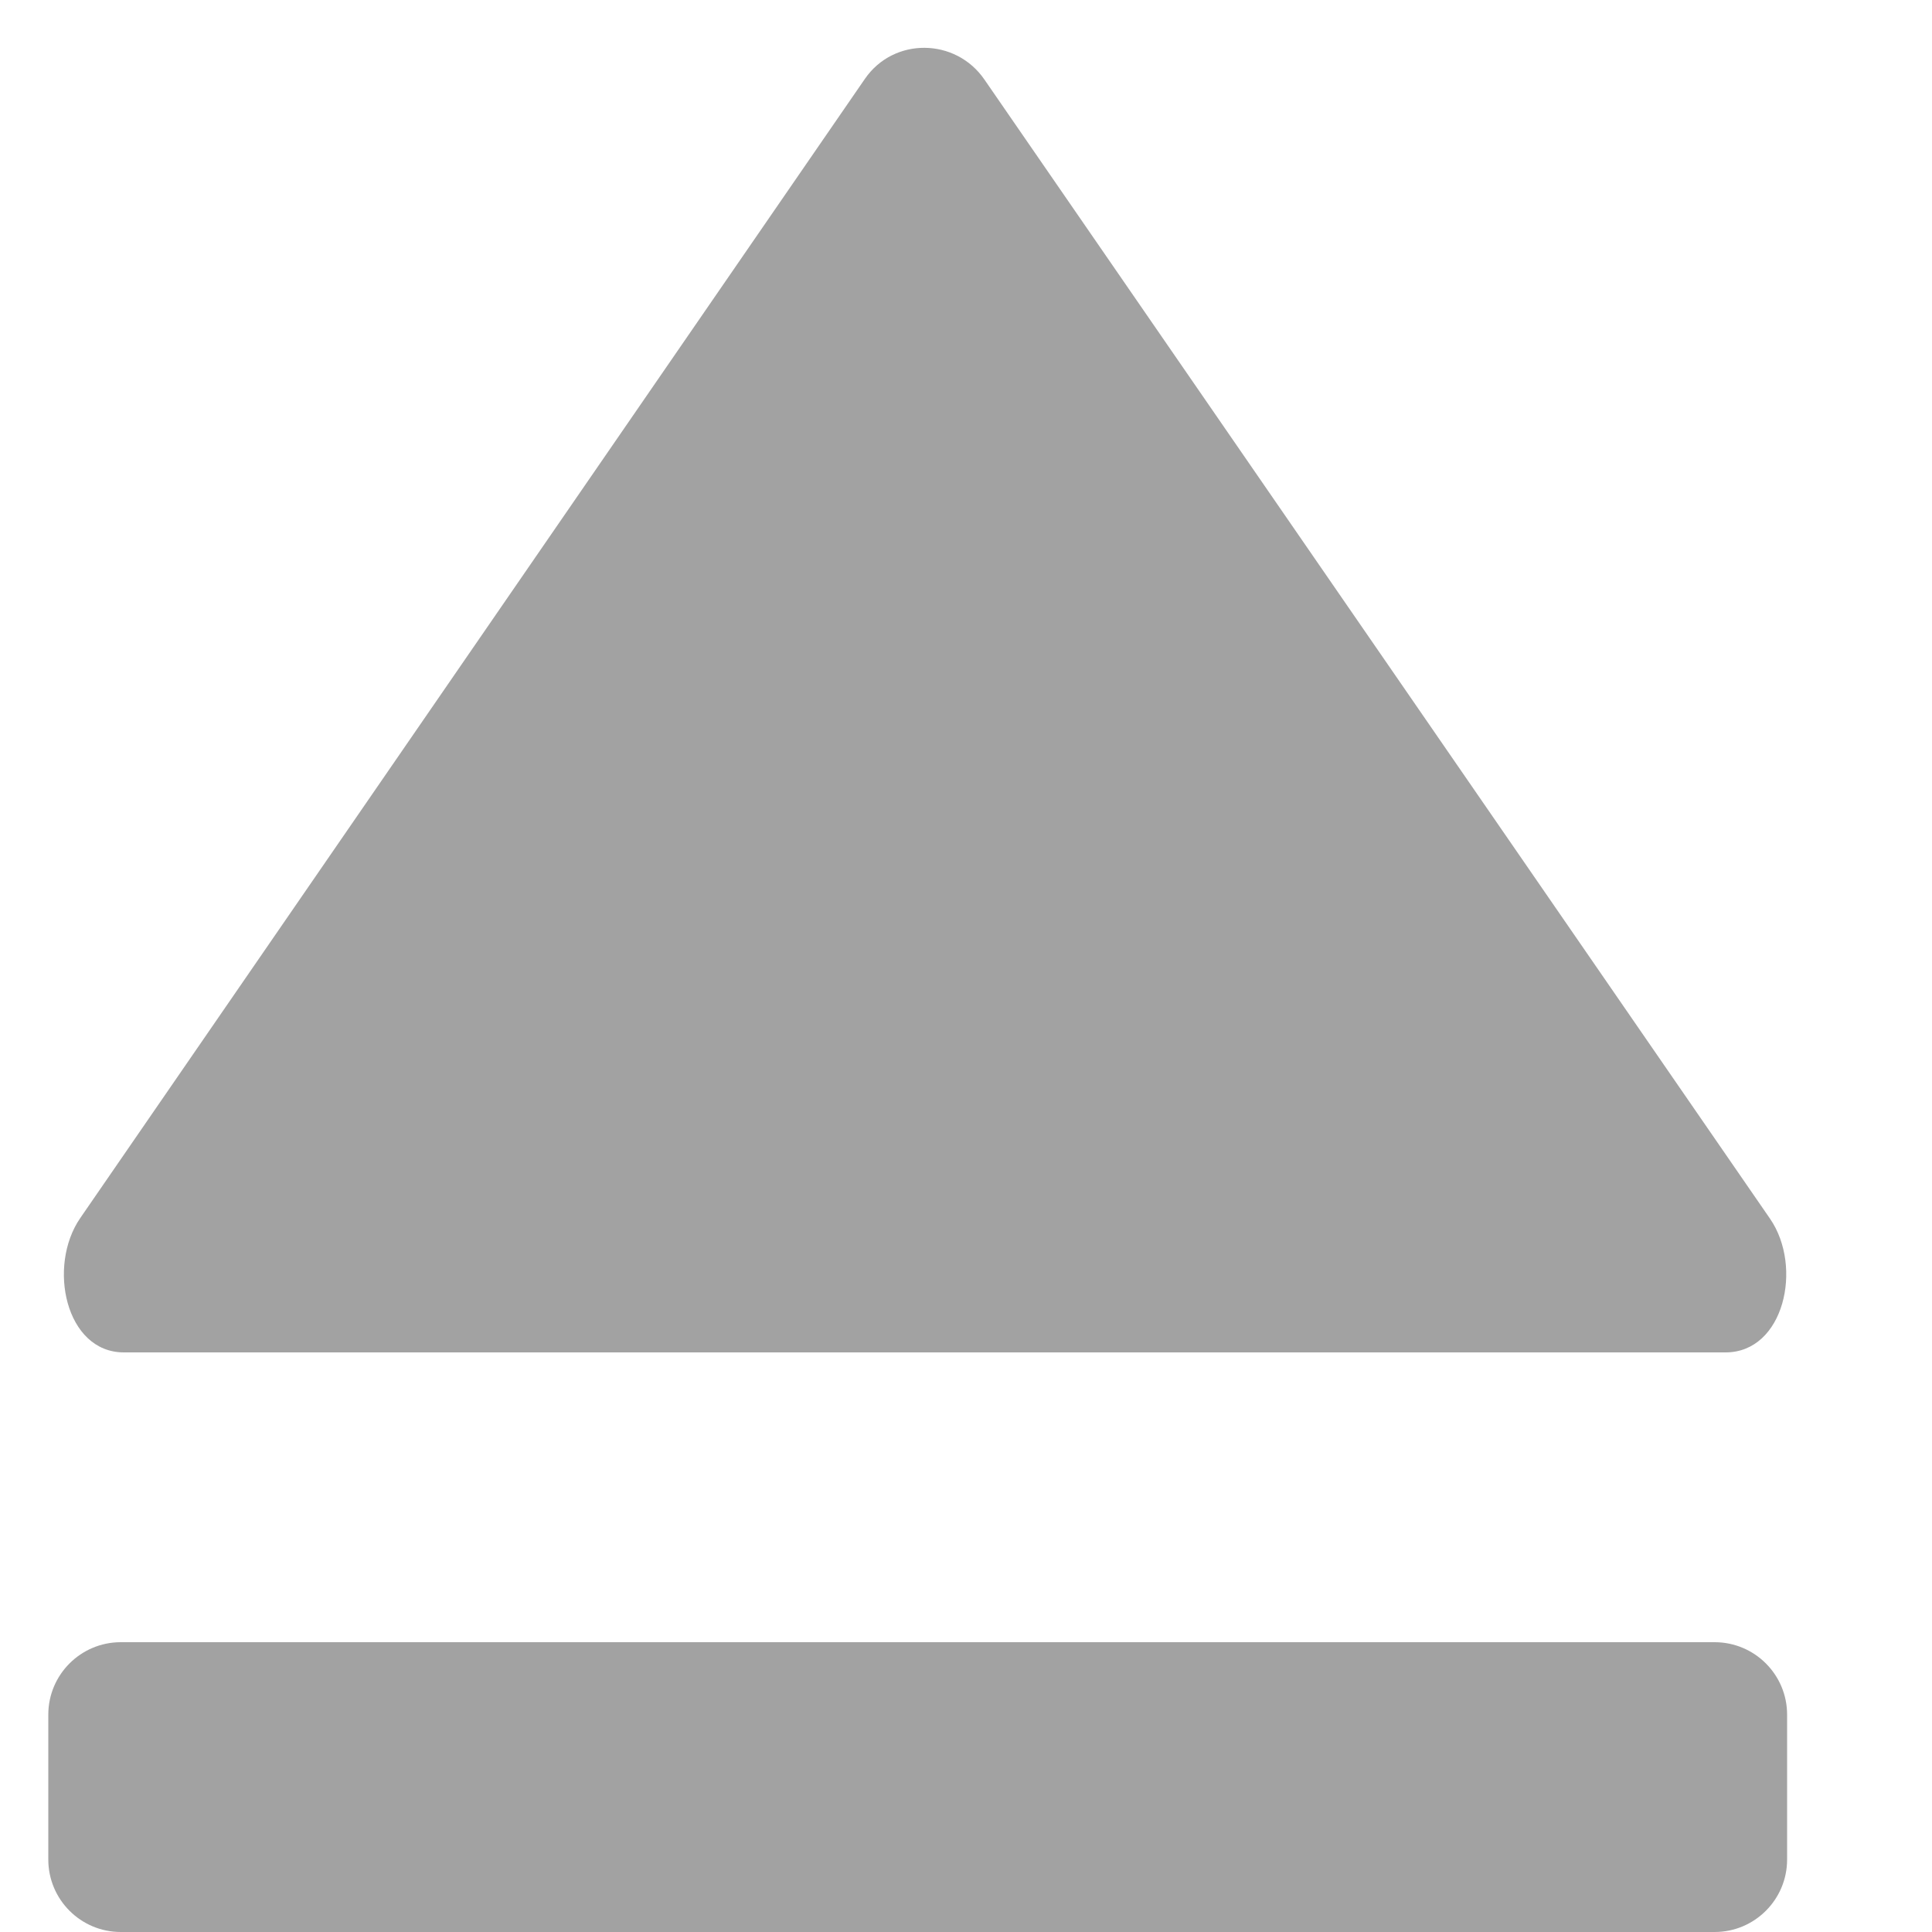
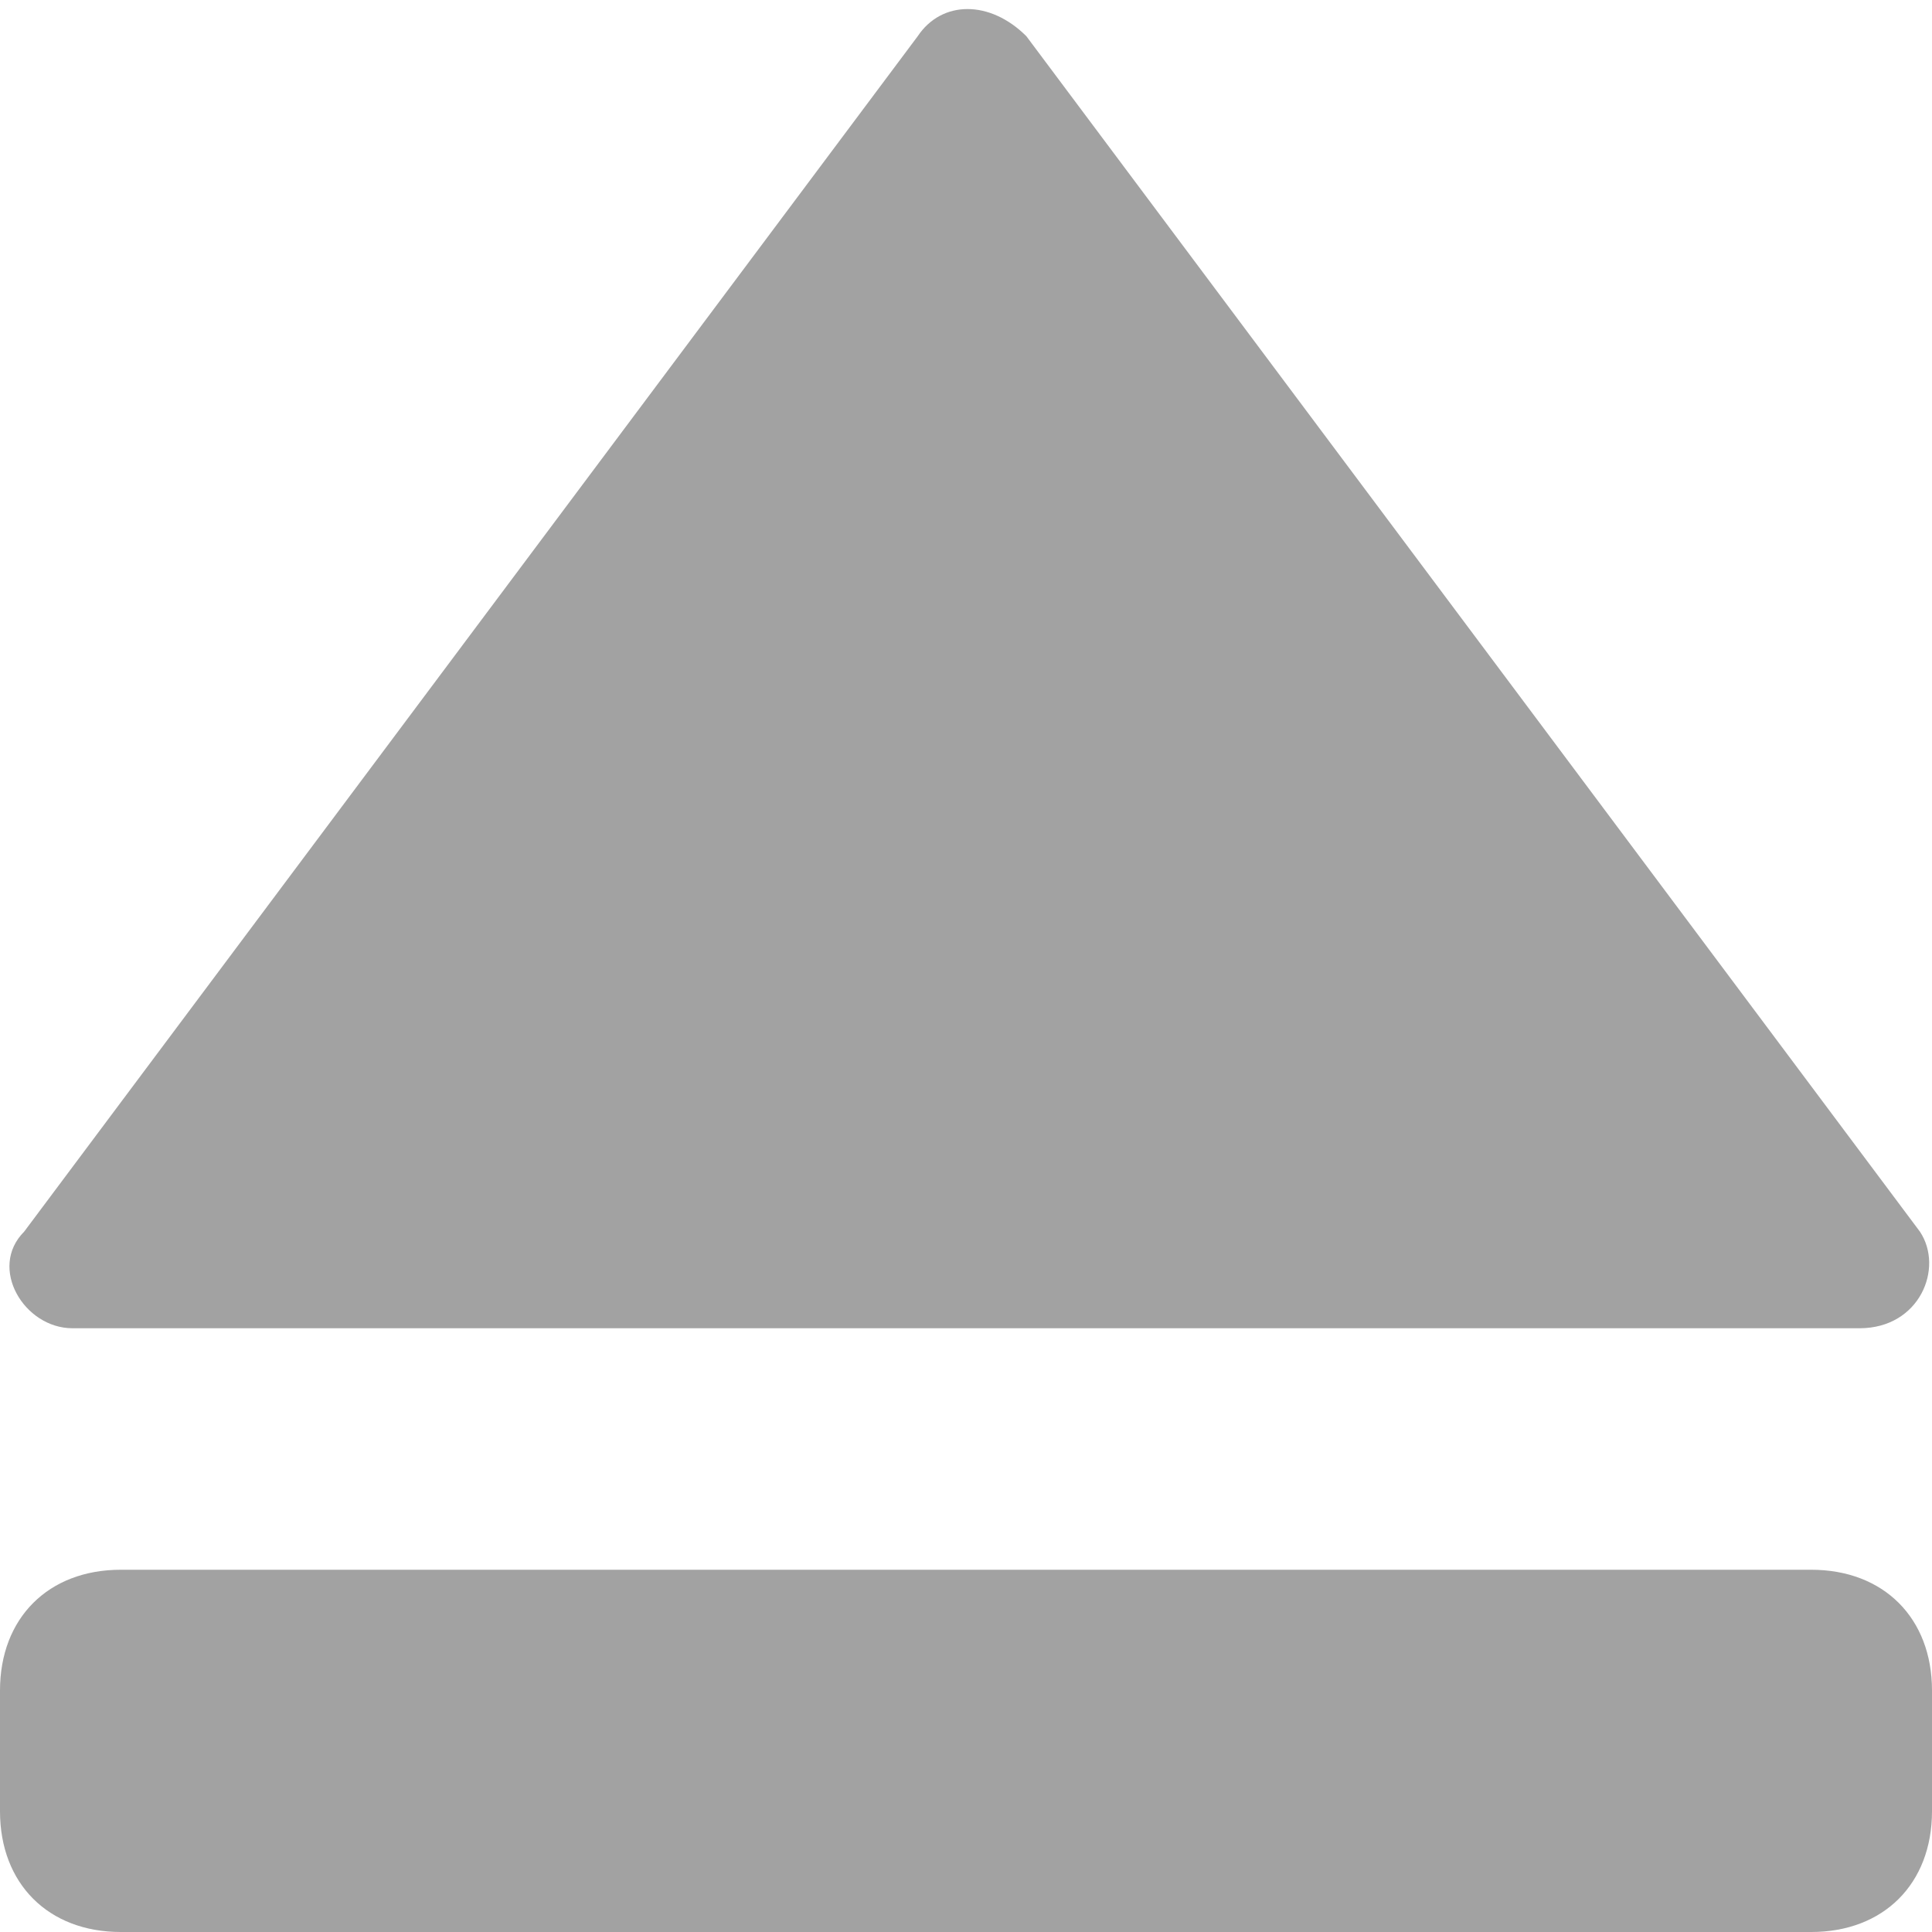
- <svg xmlns="http://www.w3.org/2000/svg" version="1.1" id="图层_1" x="0px" y="0px" width="20px" height="20px" viewBox="0 0 20 20" enable-background="new 0 0 20 20" xml:space="preserve">
-   <g>
-     <path fill="#A2A2A2" d="M0.831,12.609L8.953,0.817c0.298-0.434,0.94-0.427,1.238,0.007l8.133,11.793   C18.666,13.115,18.469,14,17.863,14H1.282C0.678,14,0.488,13.106,0.831,12.609z" />
-     <path fill="#A2A2A2" d="M17.75,20H1.25c-0.414,0-0.75-0.336-0.75-0.75v-1.5C0.5,17.336,0.836,17,1.25,17h16.5   c0.414,0,0.75,0.336,0.75,0.75v1.5C18.5,19.664,18.164,20,17.75,20z" />
-   </g>
+ <svg xmlns="http://www.w3.org/2000/svg" version="1.1" id="图层_1" x="0px" y="0px" viewBox="0 0 16 16" enable-background="new 0 0 16 16" xml:space="preserve">
+   <path fill="#A2A2A2" d="M16,15c0,0.6-0.4,1-1,1H1c-0.6,0-1-0.4-1-1v-1c0-0.6,0.4-1,1-1h14c0.6,0,1,0.4,1,1V15z" />
+   <path fill="#A2A2A2" d="M15.4,11H0.6c-0.4,0-0.7-0.5-0.4-0.8l7.4-9.9c0.2-0.3,0.6-0.3,0.9,0l7.4,9.9C16.1,10.5,15.9,11,15.4,11z" />
</svg>
